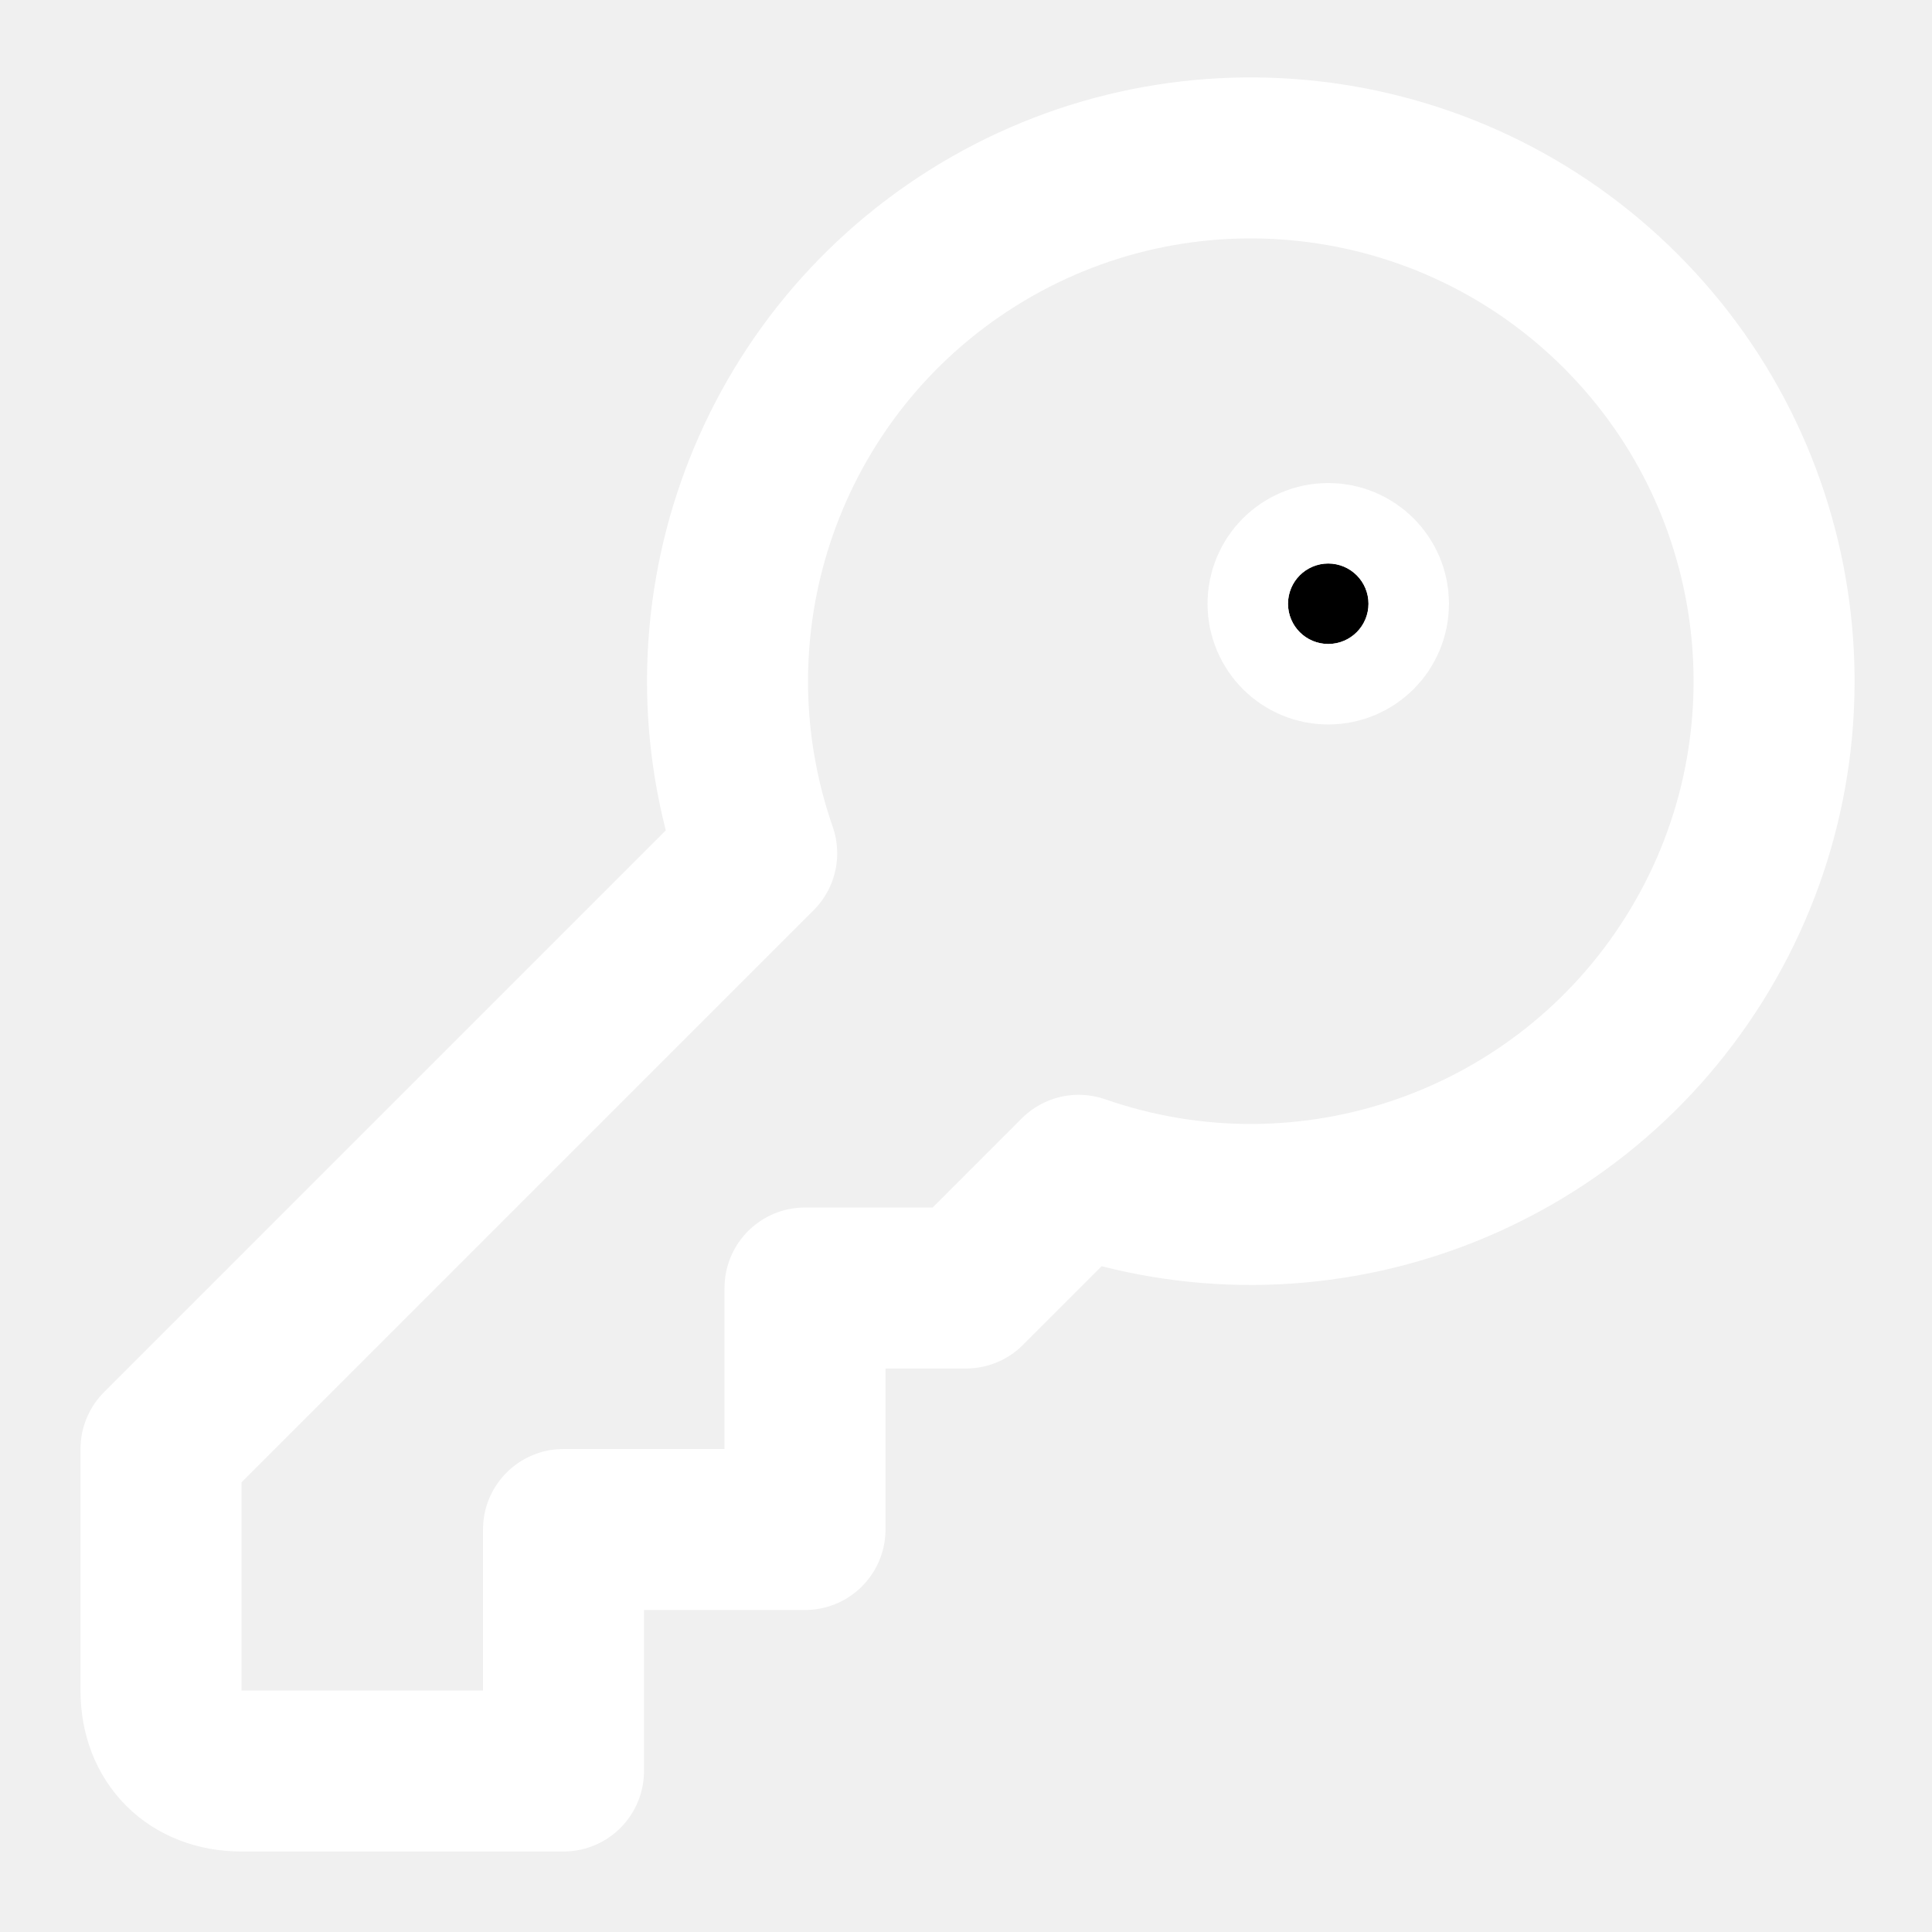
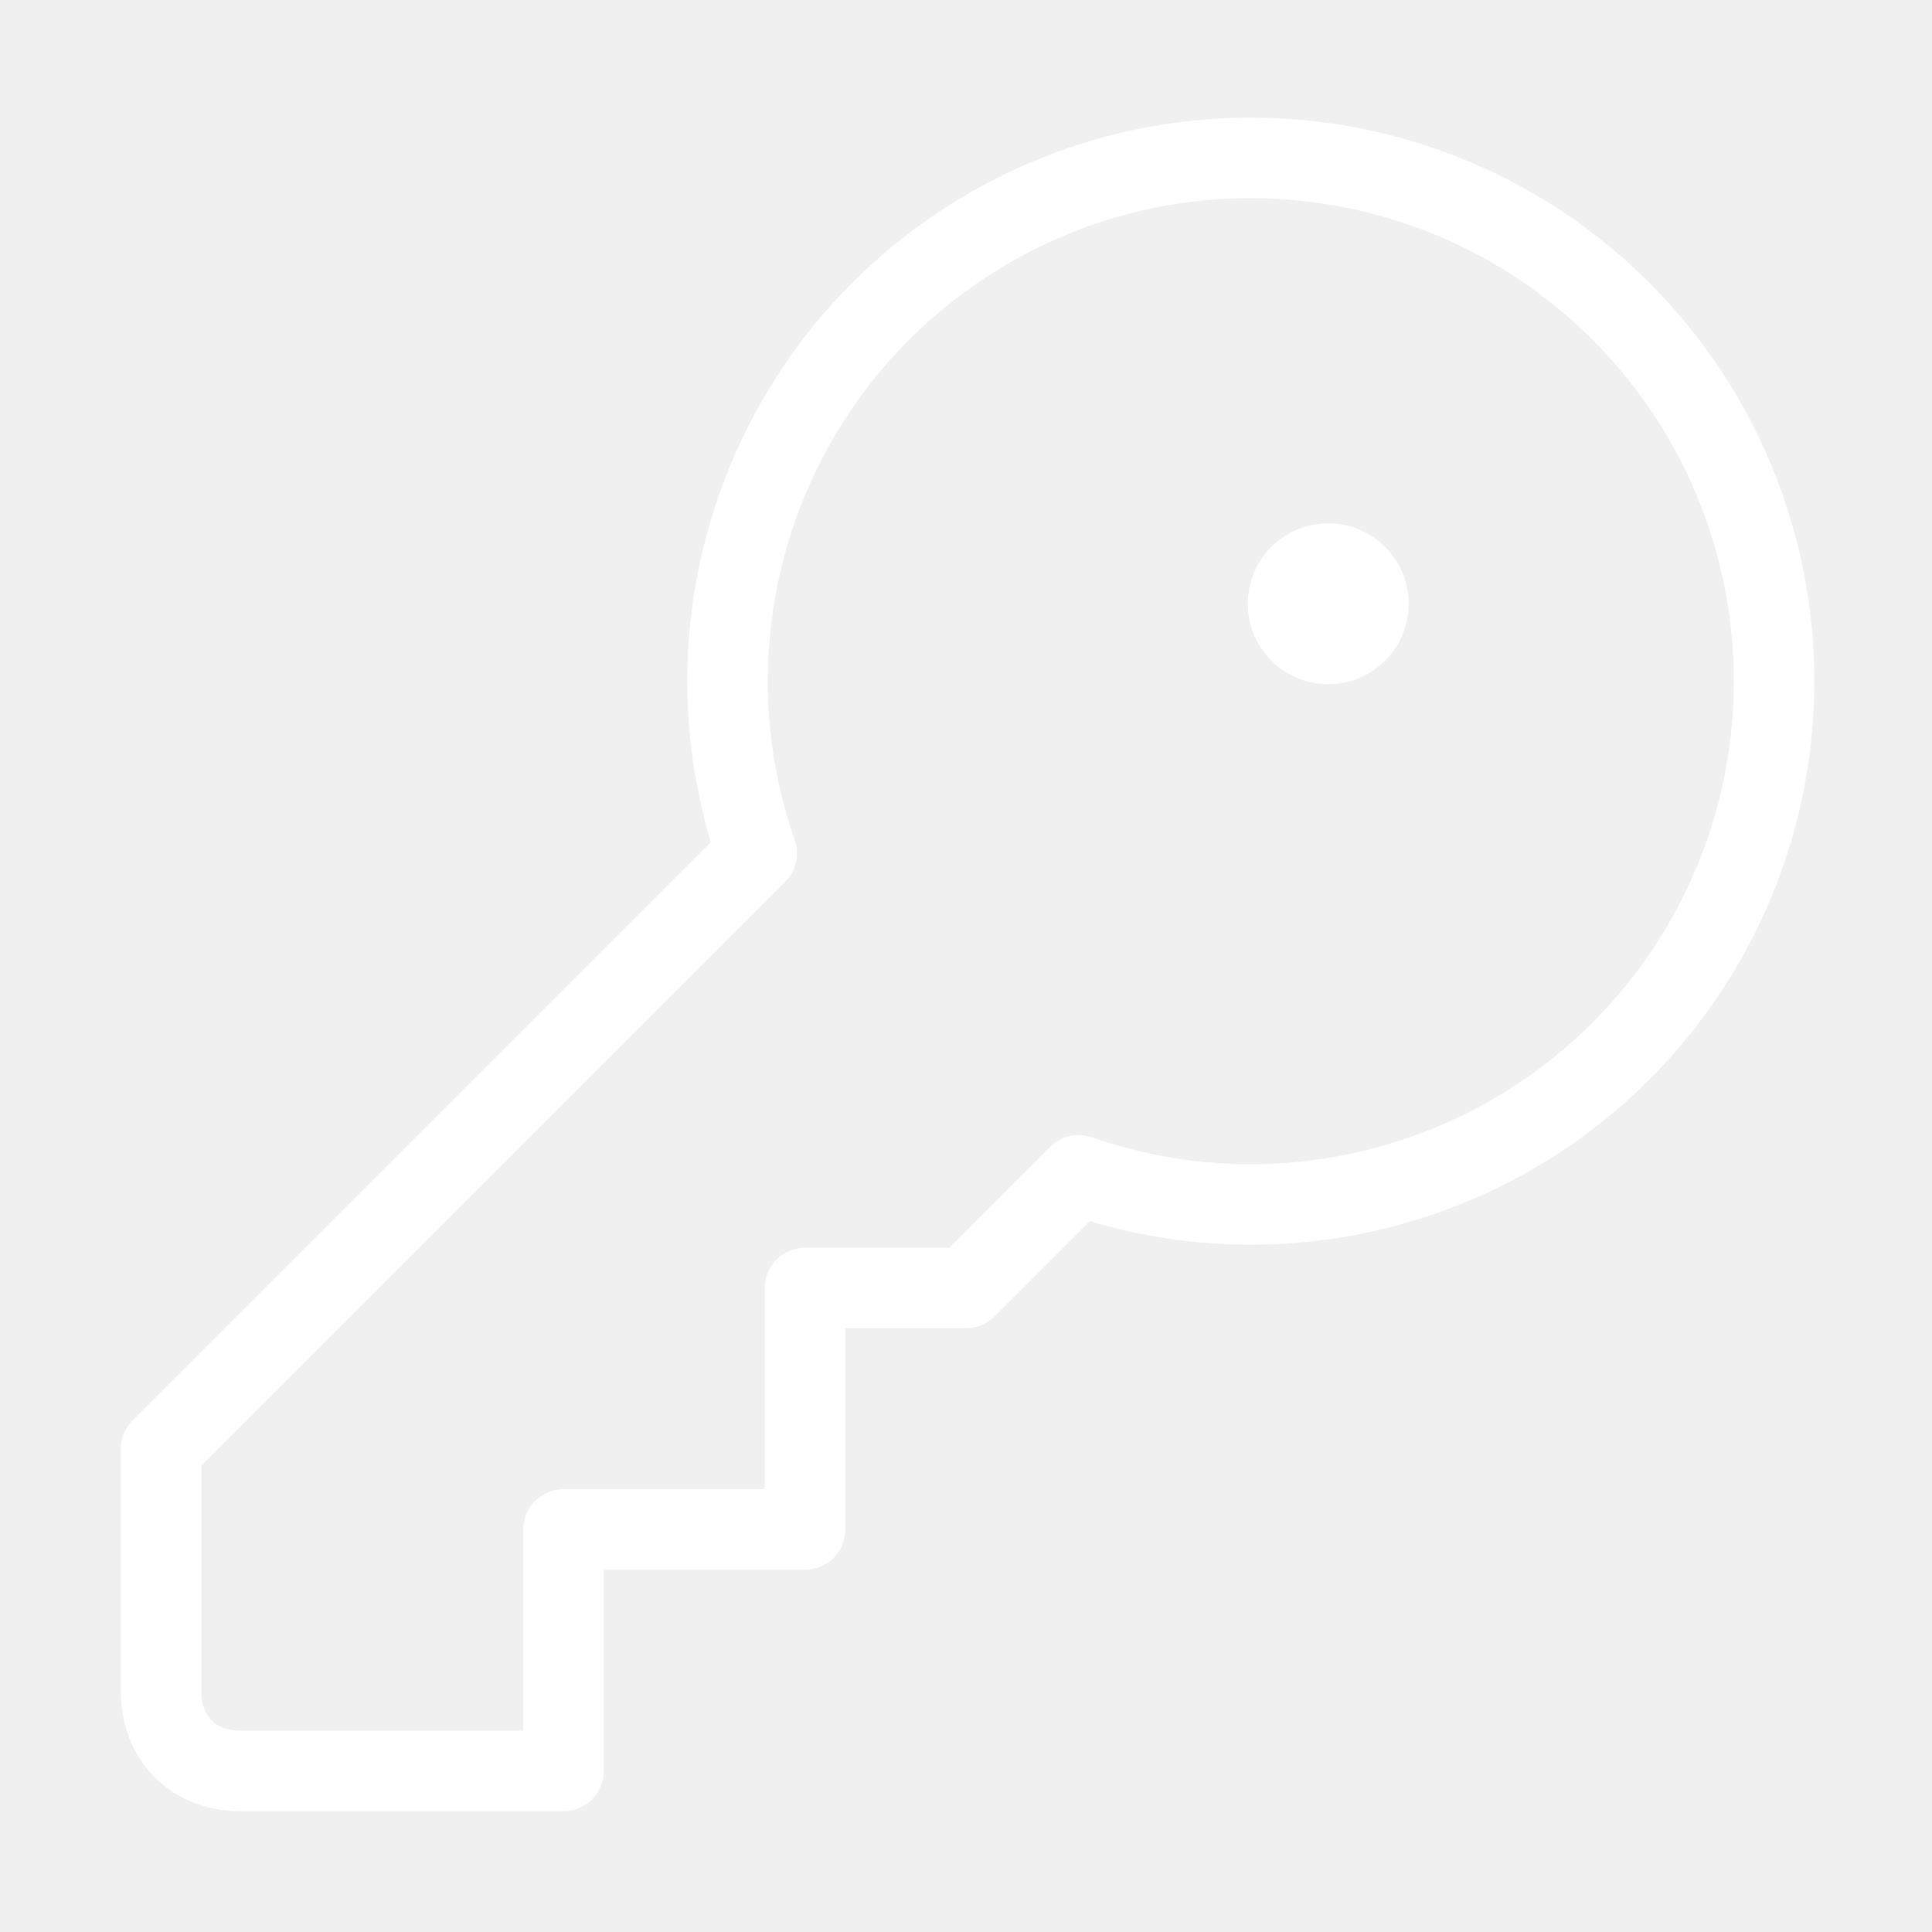
- <svg xmlns="http://www.w3.org/2000/svg" width="24" height="24" viewBox="0 0 24 24" fill="none" stroke="white" stroke-width="2" stroke-linecap="round" stroke-linejoin="round" class="lucide lucide-key-round">
+ <svg xmlns="http://www.w3.org/2000/svg" width="24" height="24" viewBox="0 0 24 24" fill="none" stroke="white" strokeWidth="2" stroke-linecap="round" stroke-linejoin="round" class="lucide lucide-key-round">
  <path d="M2 18v3c0 .6.4 1 1 1h4v-3h3v-3h2l1.4-1.4a6.5 6.5 0 1 0-4-4Z" />
  <circle cx="16.5" cy="7.5" r=".5" fill="currentColor" />
</svg>
